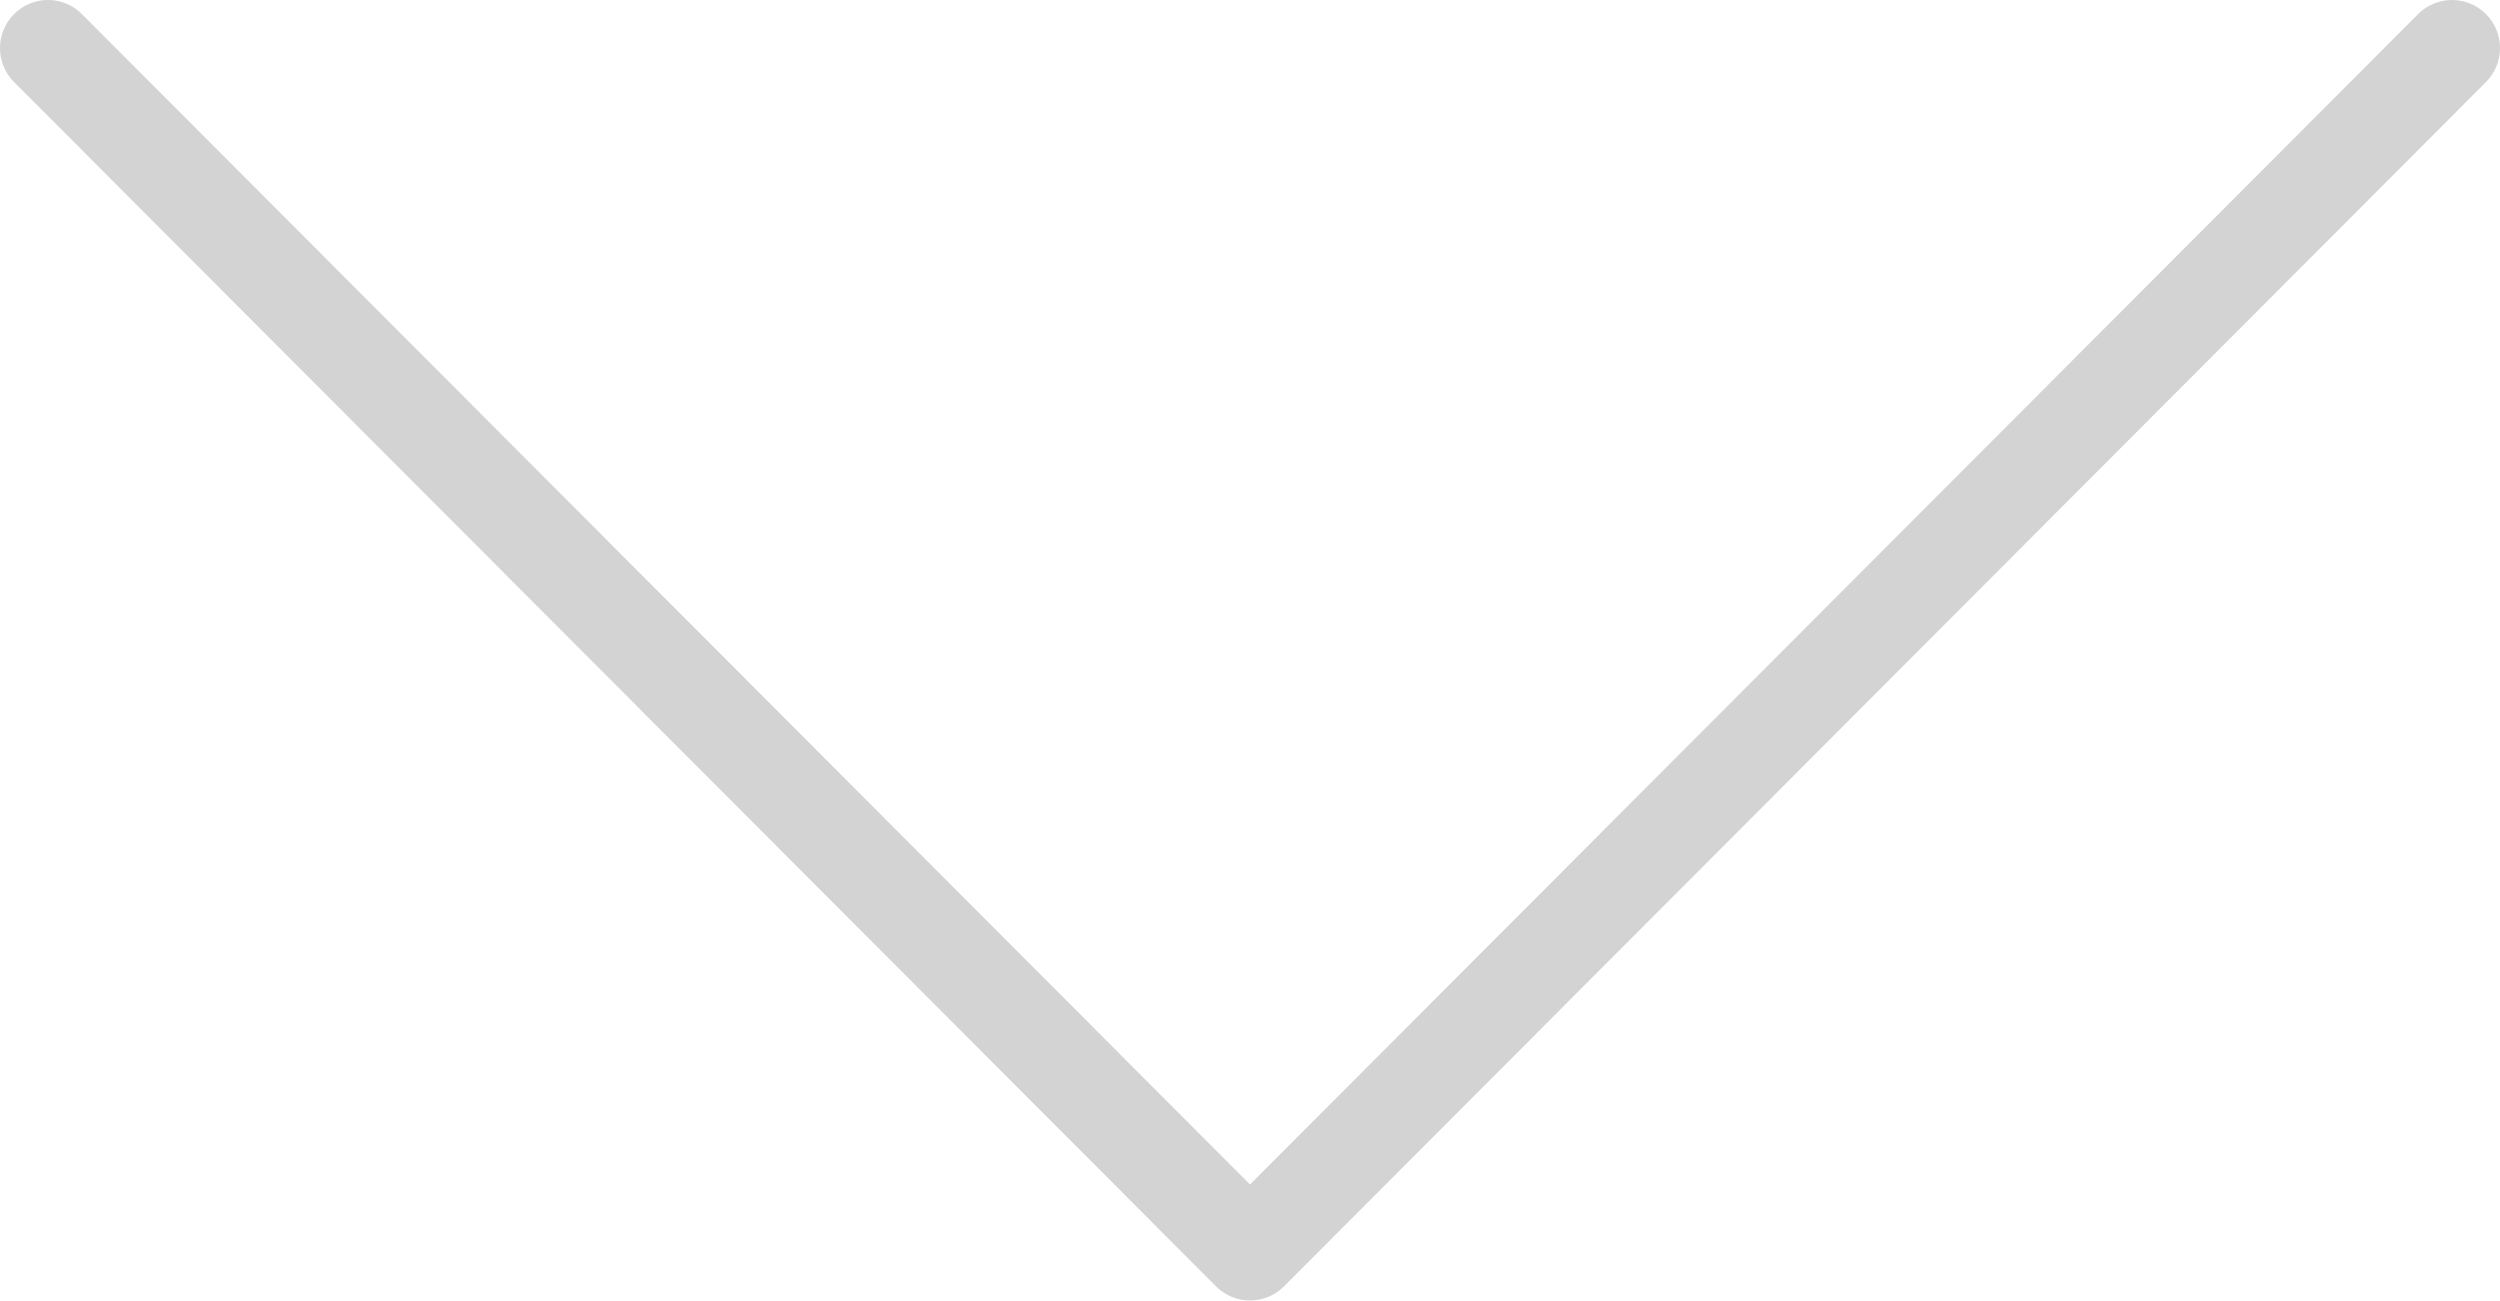
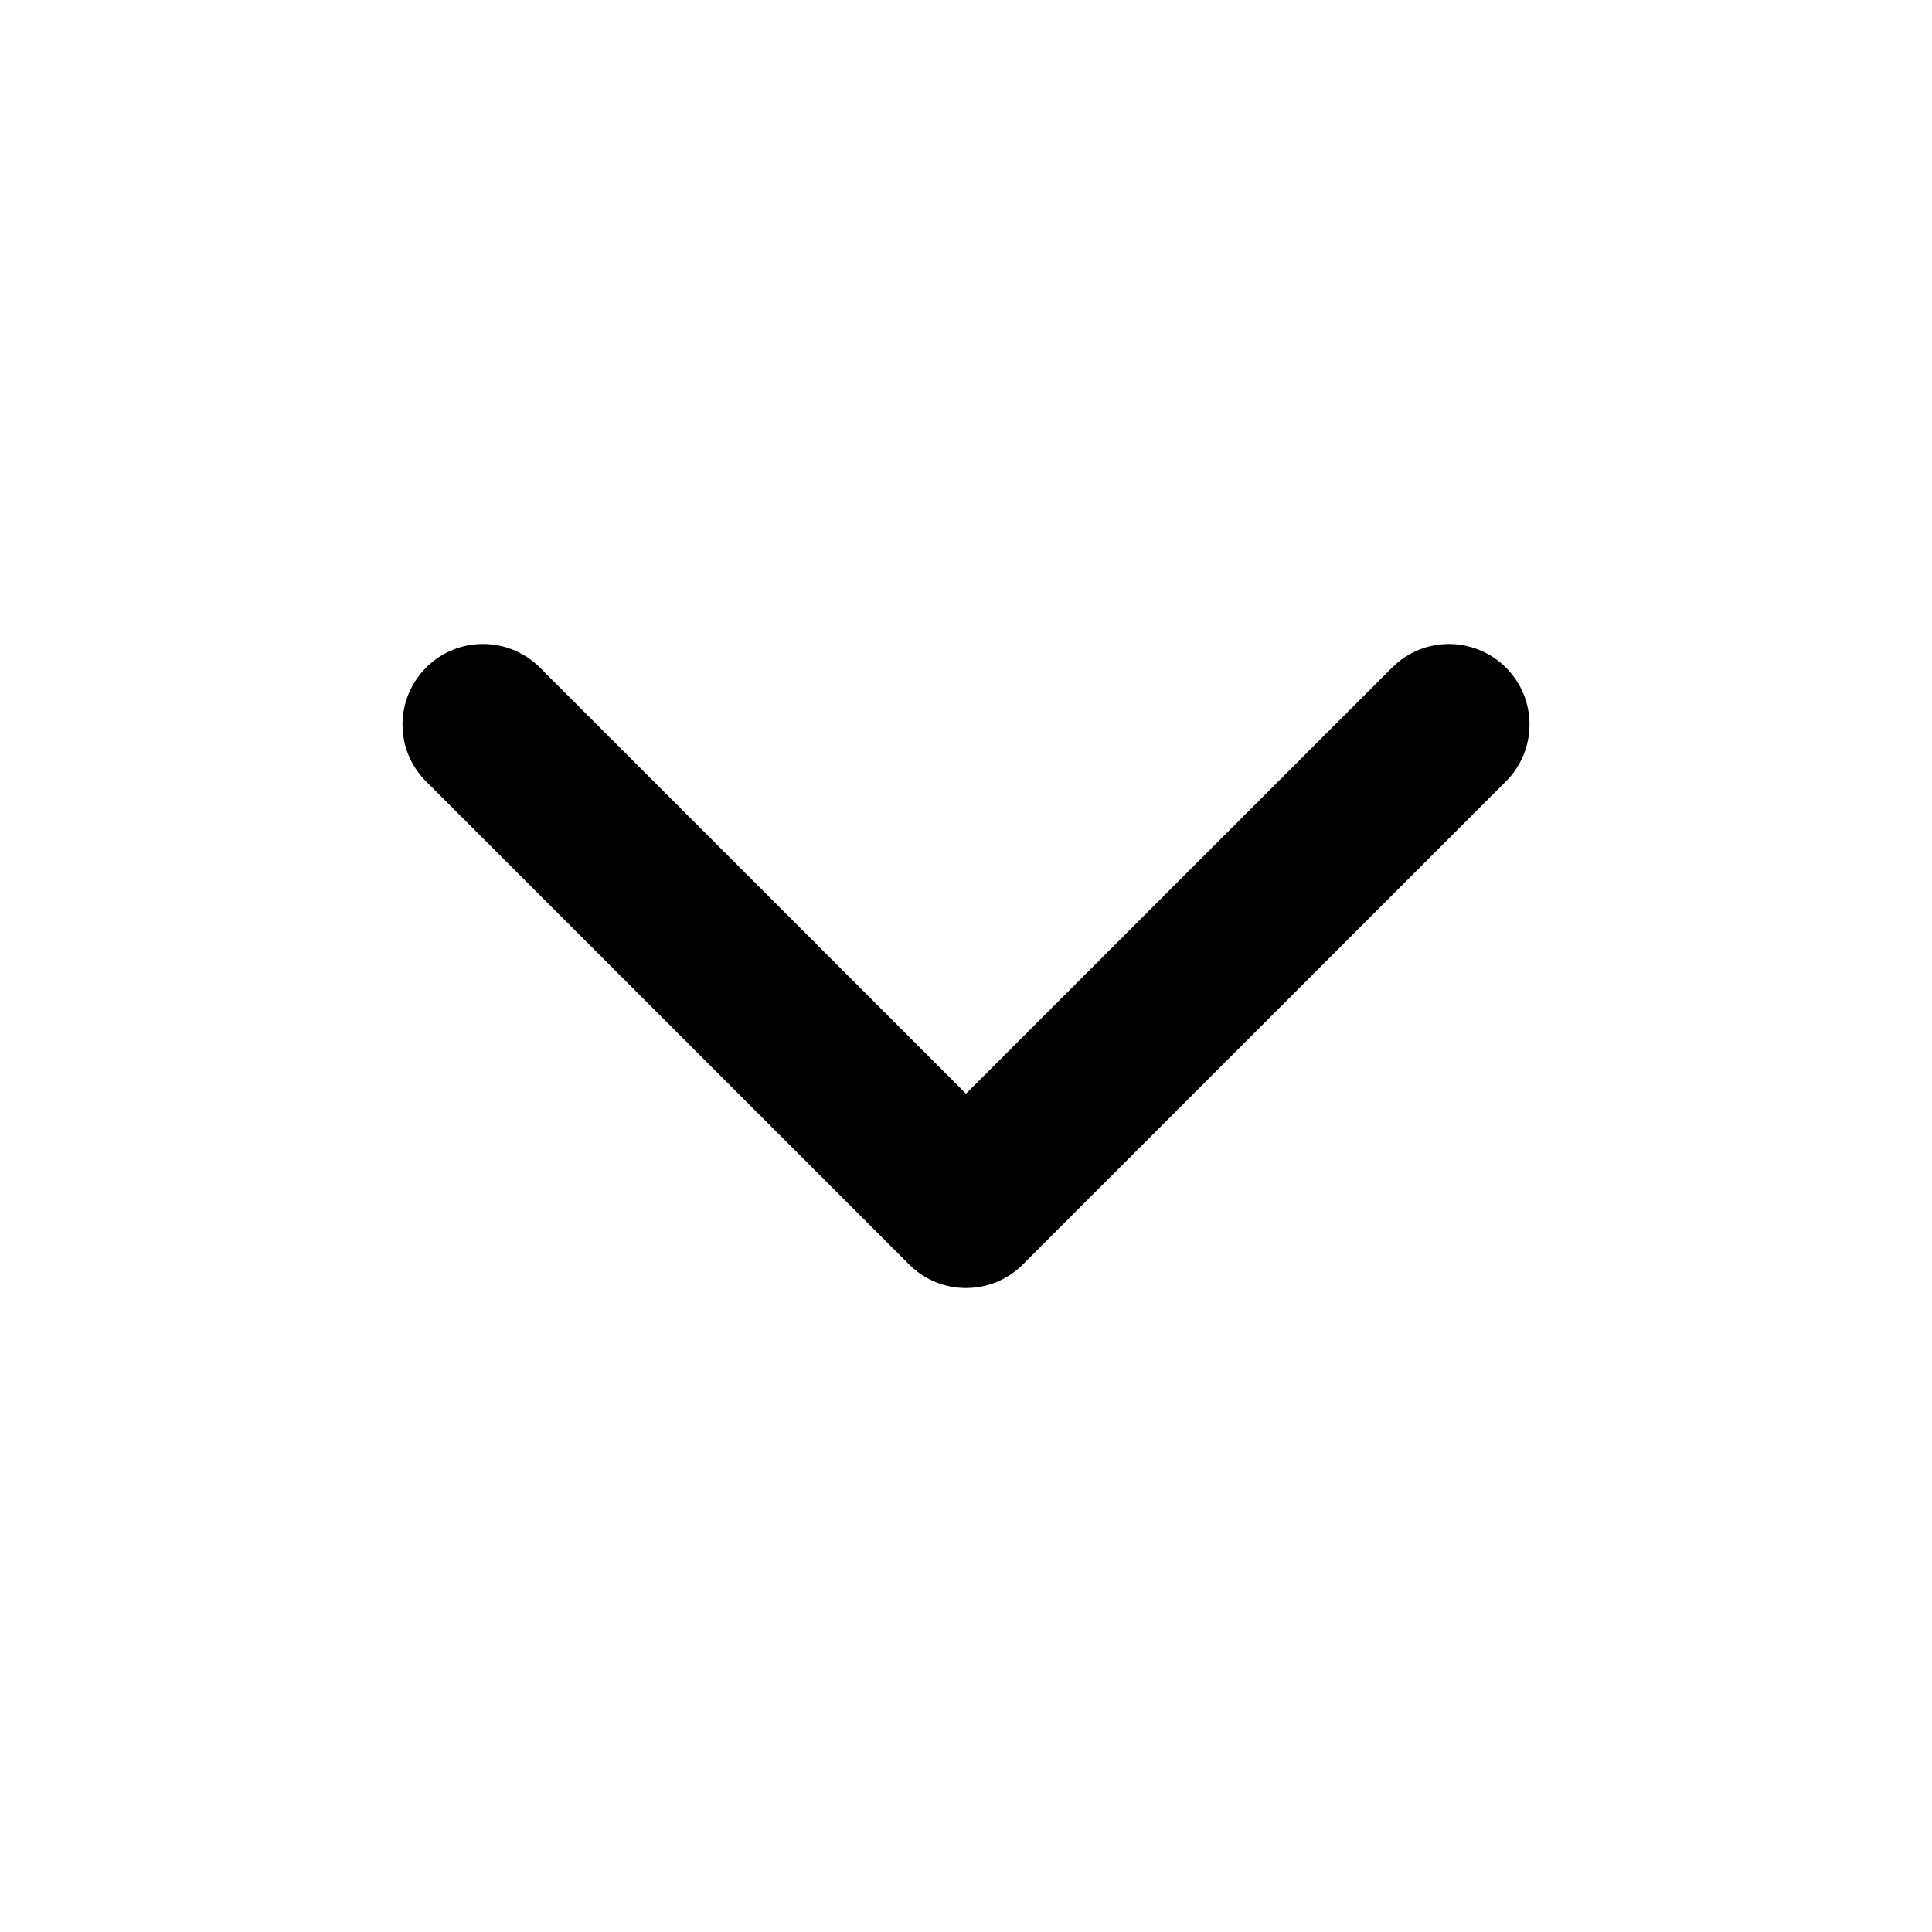
- <svg xmlns="http://www.w3.org/2000/svg" width="198" height="103" viewBox="0 0 198 103" fill="none">
-   <path d="M196.887 1.115C195.403 -0.372 192.998 -0.372 191.514 1.115L99.002 93.81L6.486 1.115C5.002 -0.372 2.597 -0.372 1.113 1.115C-0.371 2.602 -0.371 5.011 1.113 6.499L96.316 101.885C97.028 102.599 97.993 103 99.002 103C100.011 103 100.976 102.599 101.688 101.885L196.887 6.499C198.371 5.011 198.371 2.602 196.887 1.115Z" fill="#D3D3D3" />
+ <svg xmlns="http://www.w3.org/2000/svg" version="1.1" width="24" height="24" viewBox="0 0 24 24">
+   <path d="M5.293 9.707l6 6c0.391 0.391 1.024 0.391 1.414 0l6-6c0.391-0.391 0.391-1.024 0-1.414s-1.024-0.391-1.414 0l-5.293 5.293-5.293-5.293c-0.391-0.391-1.024-0.391-1.414 0s-0.391 1.024 0 1.414z" />
</svg>
